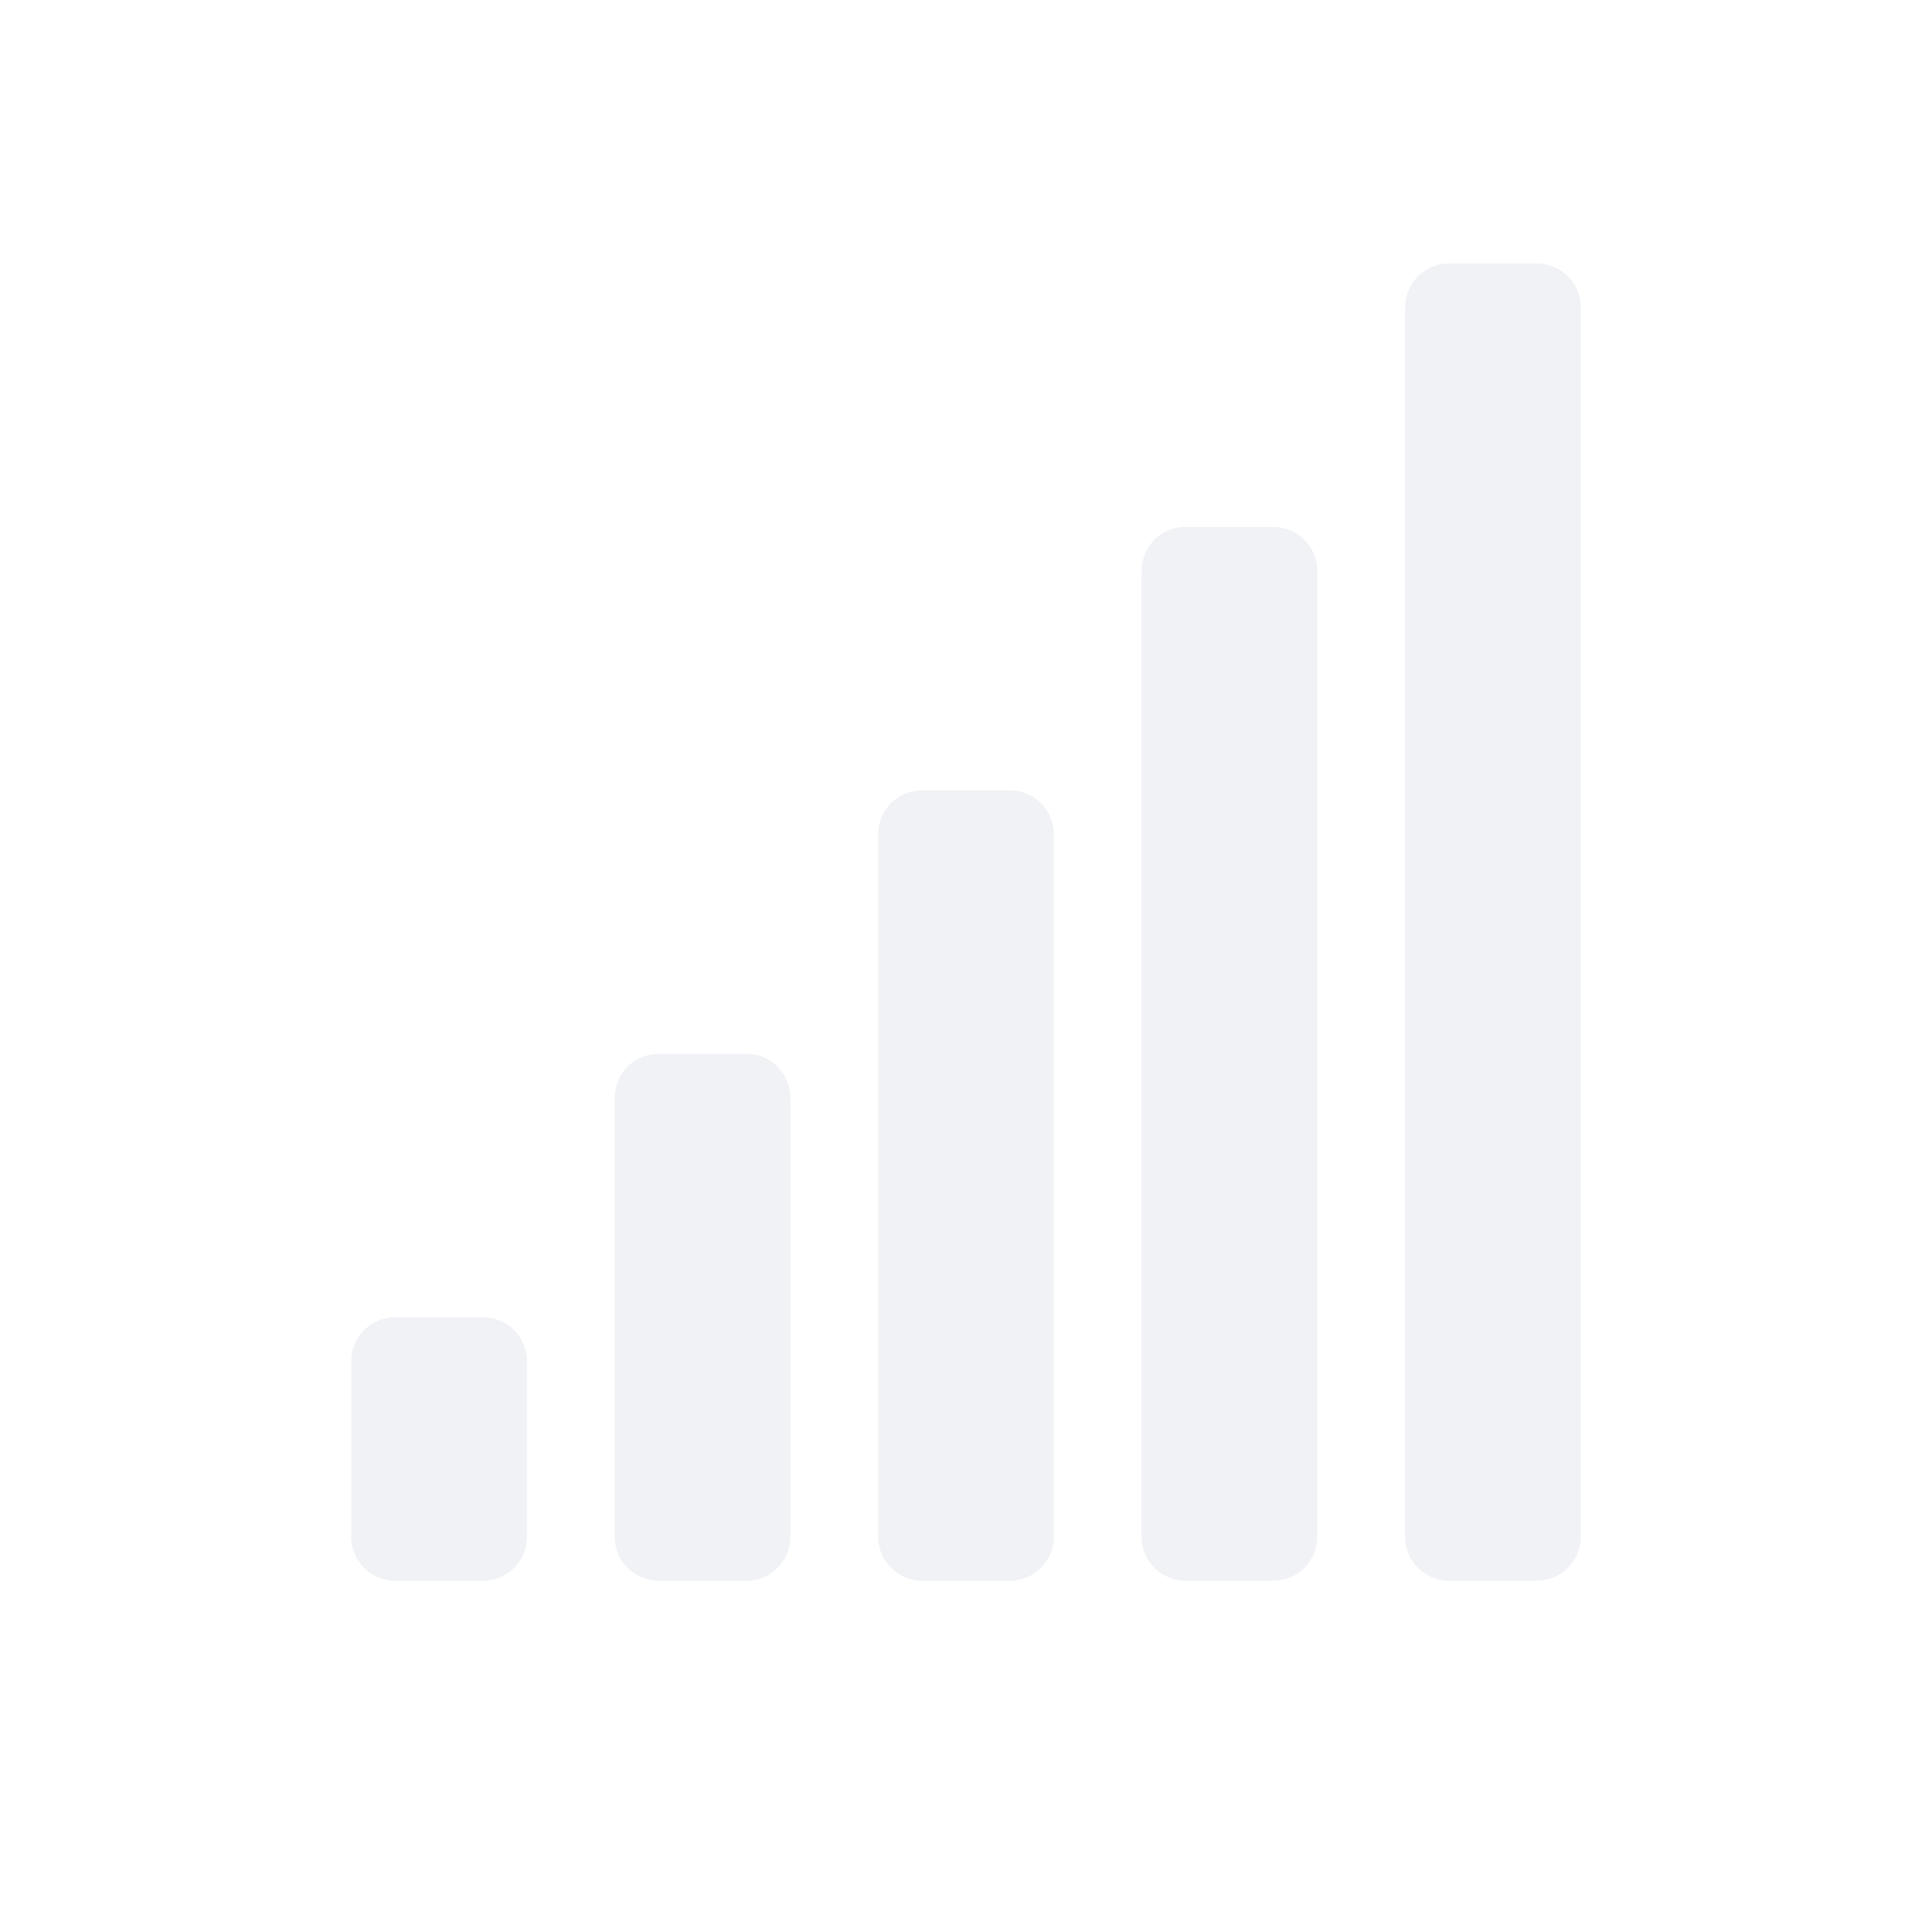
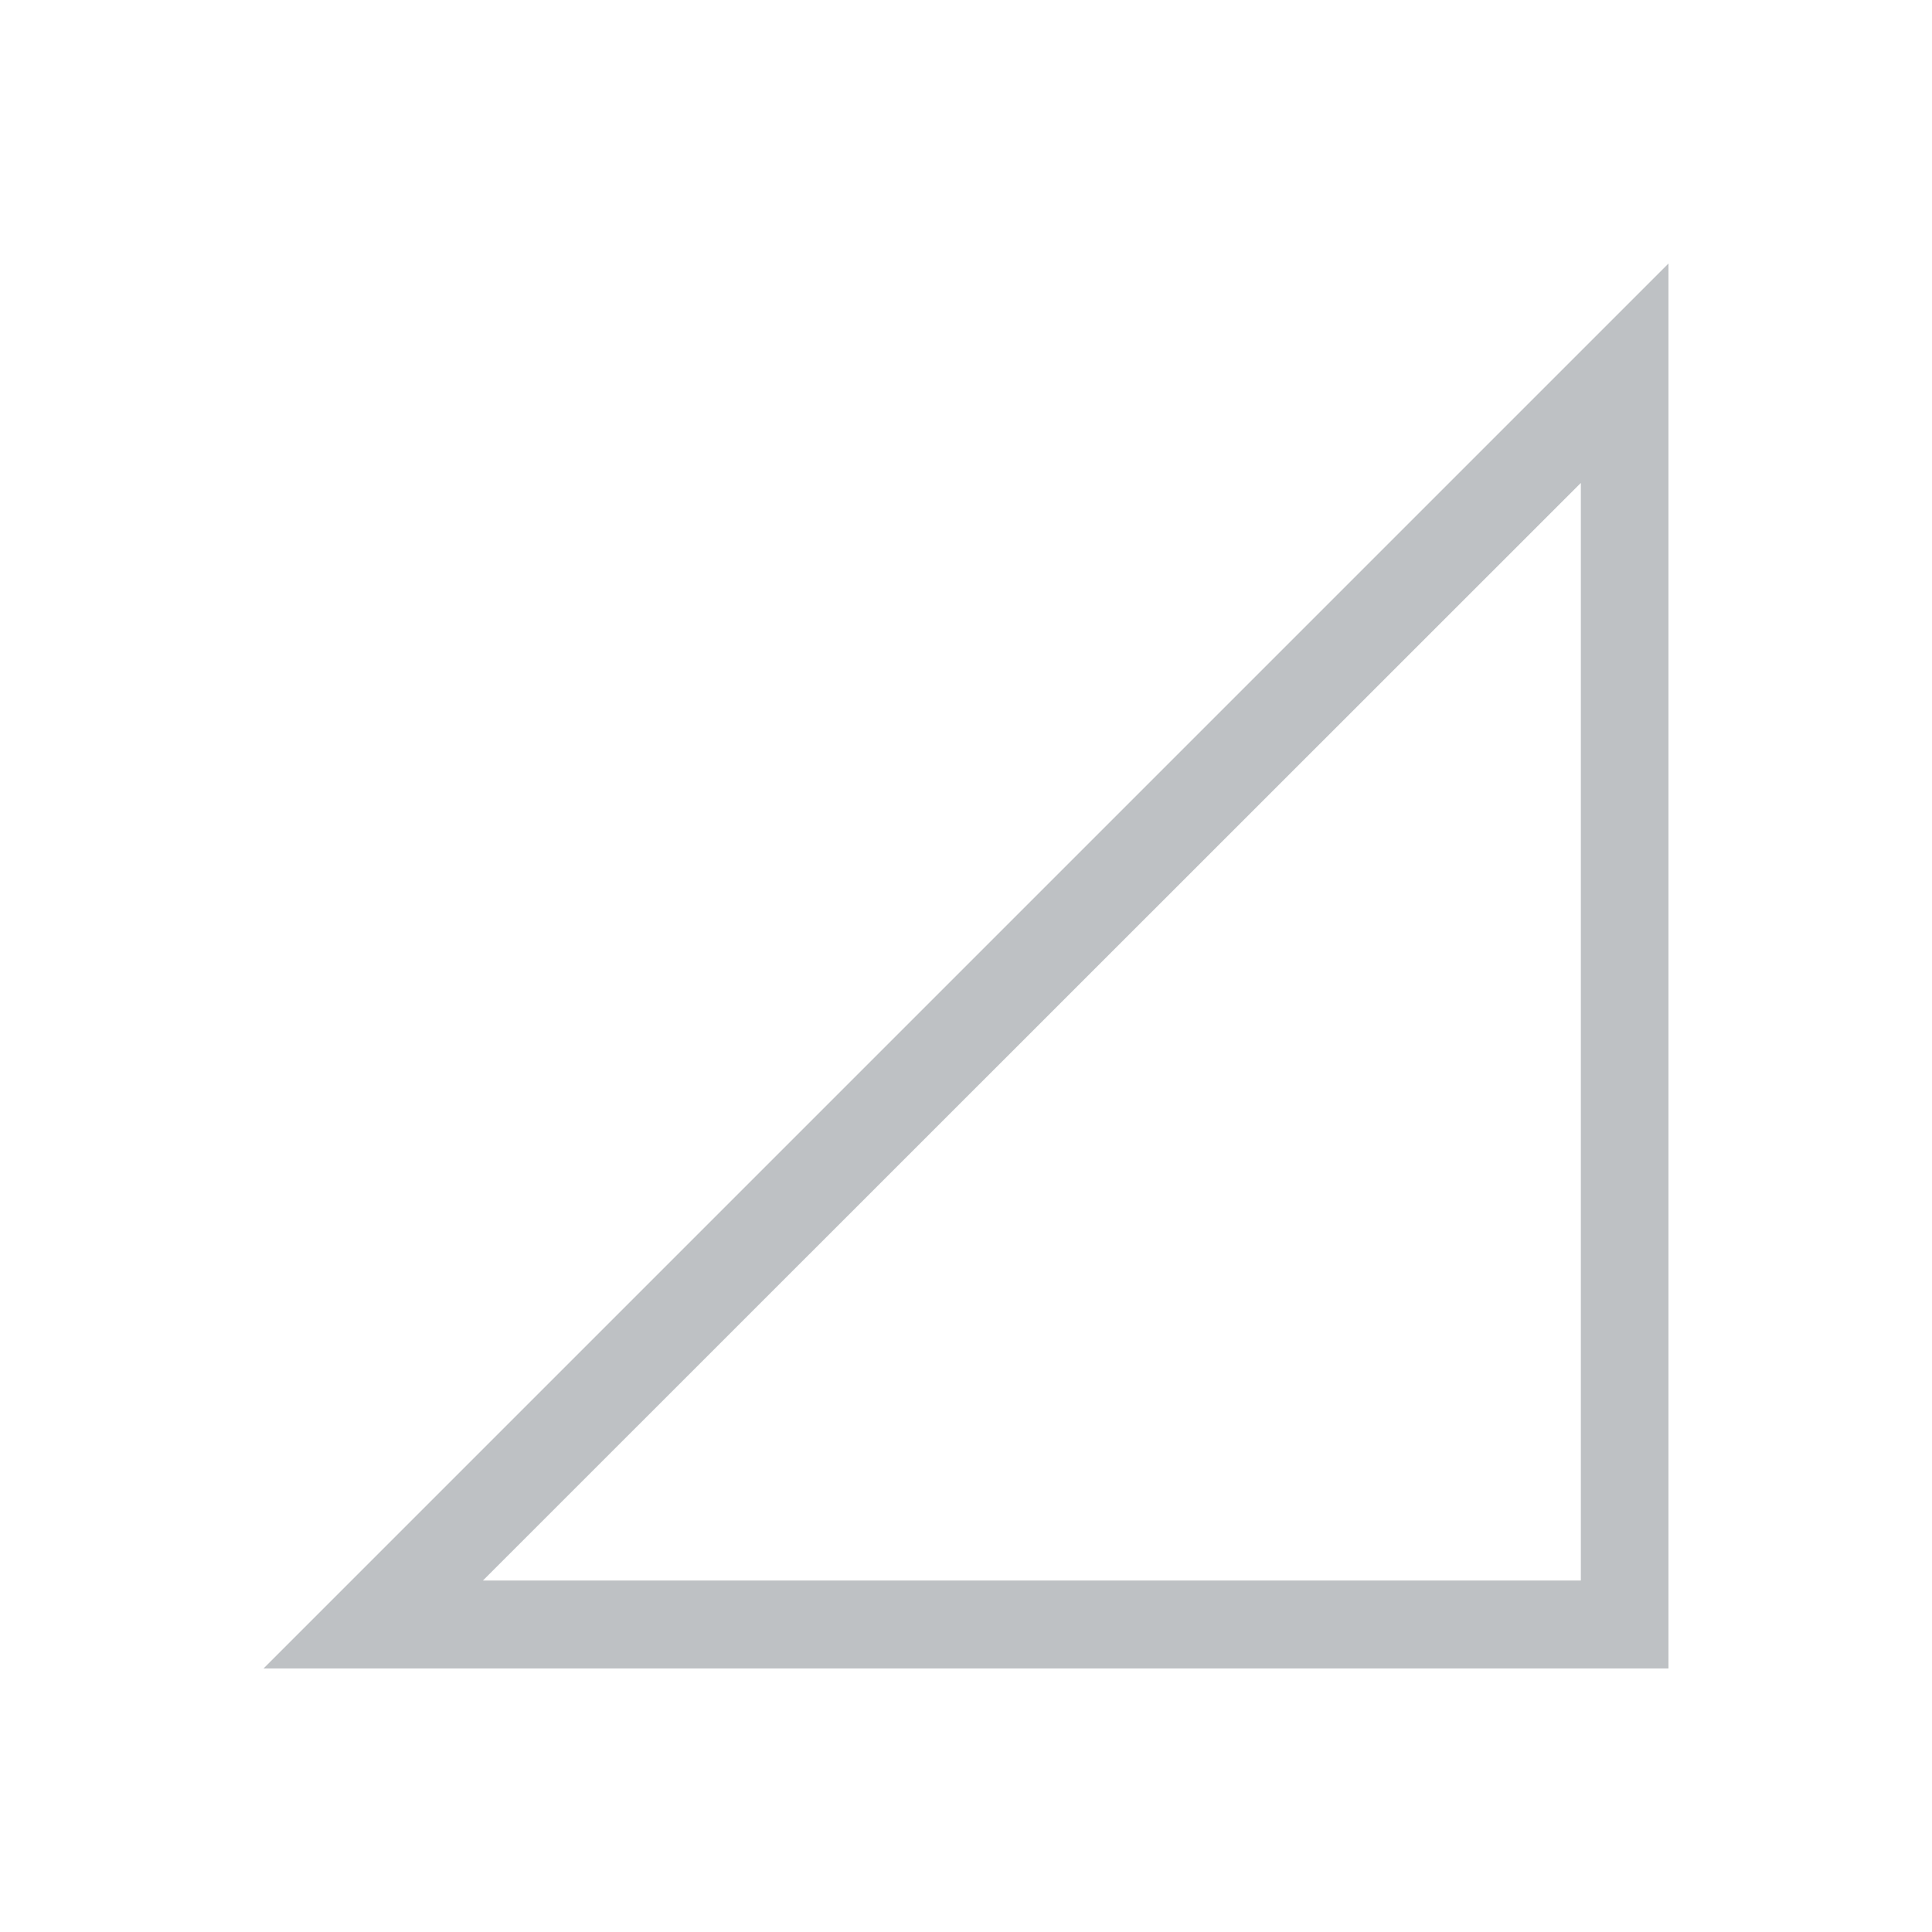
- <svg xmlns="http://www.w3.org/2000/svg" width="22" height="22" version="1.1">
-   <defs>
-     <style id="current-color-scheme" type="text/css">
-    .ColorScheme-Text { color:#d3dae3; } .ColorScheme-Highlight { color:#5294e2; }
-   </style>
-   </defs>
-   <g style="fill:currentColor" class="ColorScheme-Text">
-     <path d="M16.5 3c-.277 0-.5.222-.5.5v14c0 .276.223.5.5.5h1c.277 0 .5-.224.5-.5v-14c0-.278-.223-.5-.5-.5h-1zm-3 3c-.277 0-.5.222-.5.5v11c0 .276.223.5.5.5h1c.277 0 .5-.224.5-.5v-11c0-.278-.223-.5-.5-.5h-1zm-3 3c-.277 0-.5.222-.5.5v8c0 .276.223.5.5.5h1c.277 0 .5-.224.5-.5v-8c0-.278-.223-.5-.5-.5h-1zm-3 3c-.277 0-.5.222-.5.5v5c0 .276.223.5.5.5h1c.277 0 .5-.224.5-.5v-5c0-.278-.223-.5-.5-.5h-1zm-3 3c-.277 0-.5.222-.5.5v2c0 .276.223.5.5.5h1c.277 0 .5-.224.5-.5v-2c0-.278-.223-.5-.5-.5h-1z" opacity=".35" style="fill:currentColor" class="ColorScheme-Text" />
-   </g>
+ <svg xmlns="http://www.w3.org/2000/svg" width="22" height="22" viewBox="0 0 5.821 5.821" version="1.1" id="svg5">
+   <defs id="defs2" />
+   <path style="color:#000000;opacity:0.4;fill:#5d656b;fill-opacity:1;stroke:none;-inkscape-stroke:none" d="M 5.027,0.794 0.794,5.027 H 5.027 Z M 4.763,1.455 v 3.307 H 1.455 Z" id="path1146" />
</svg>
